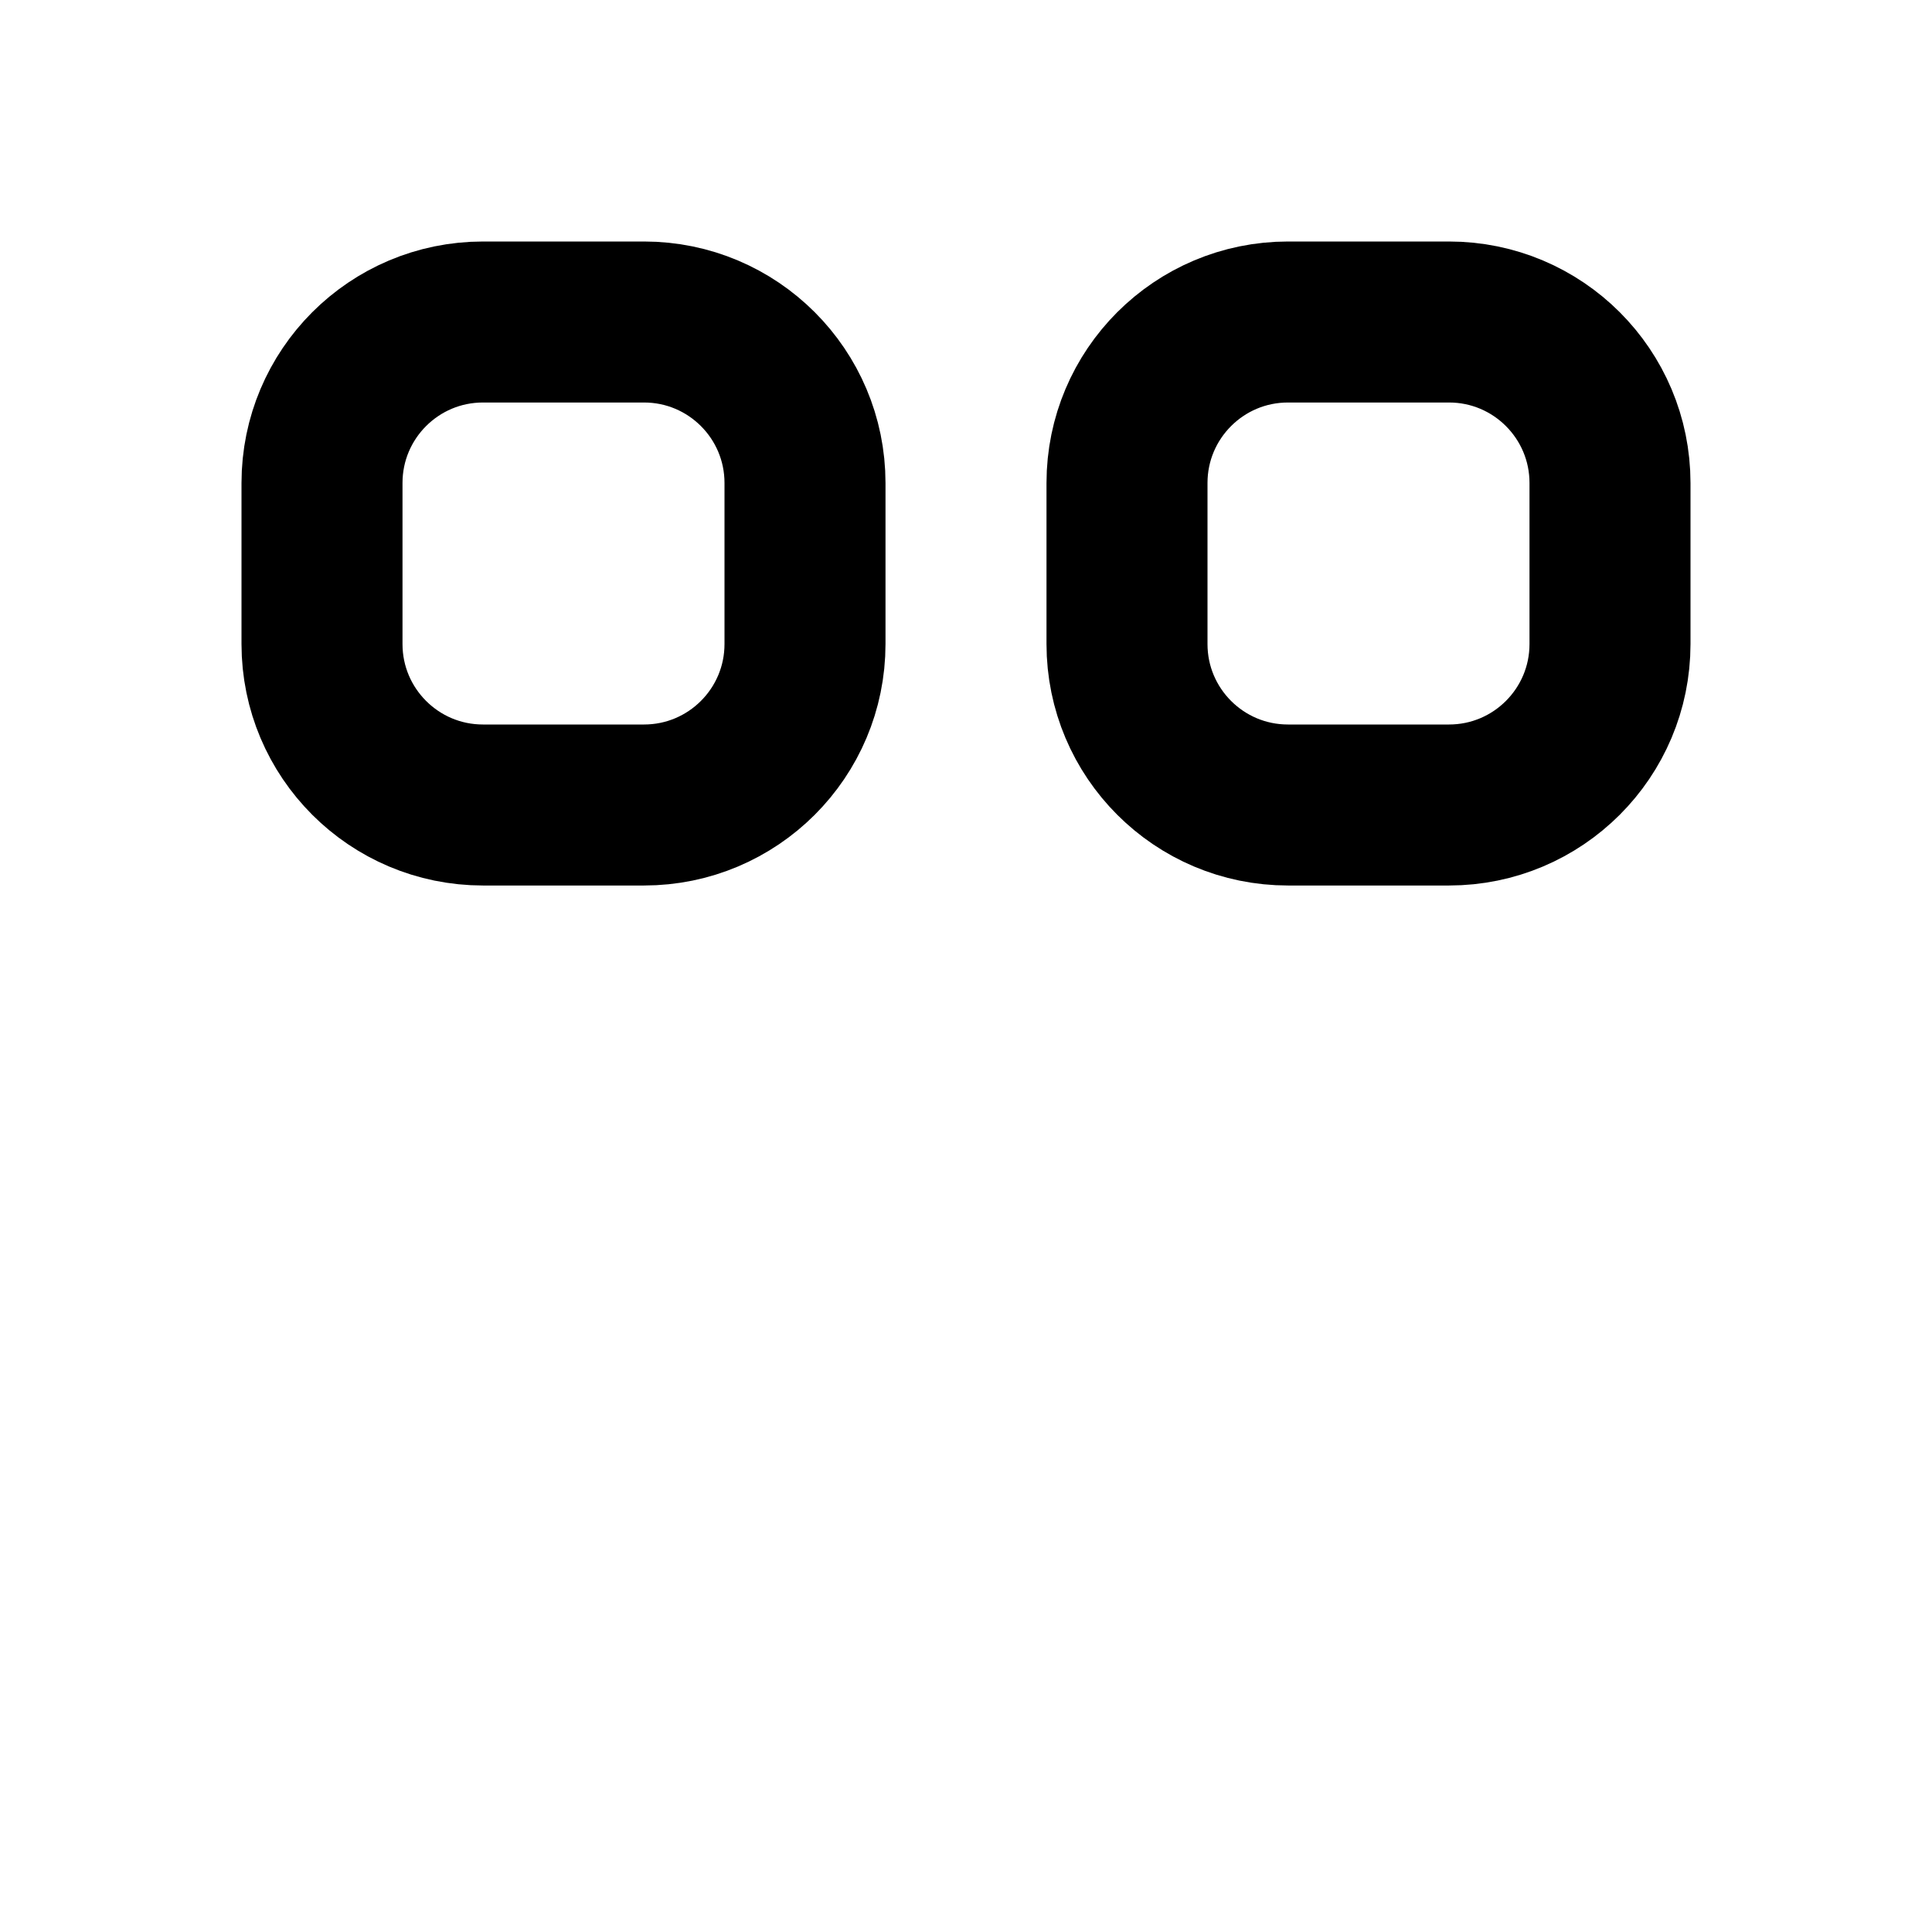
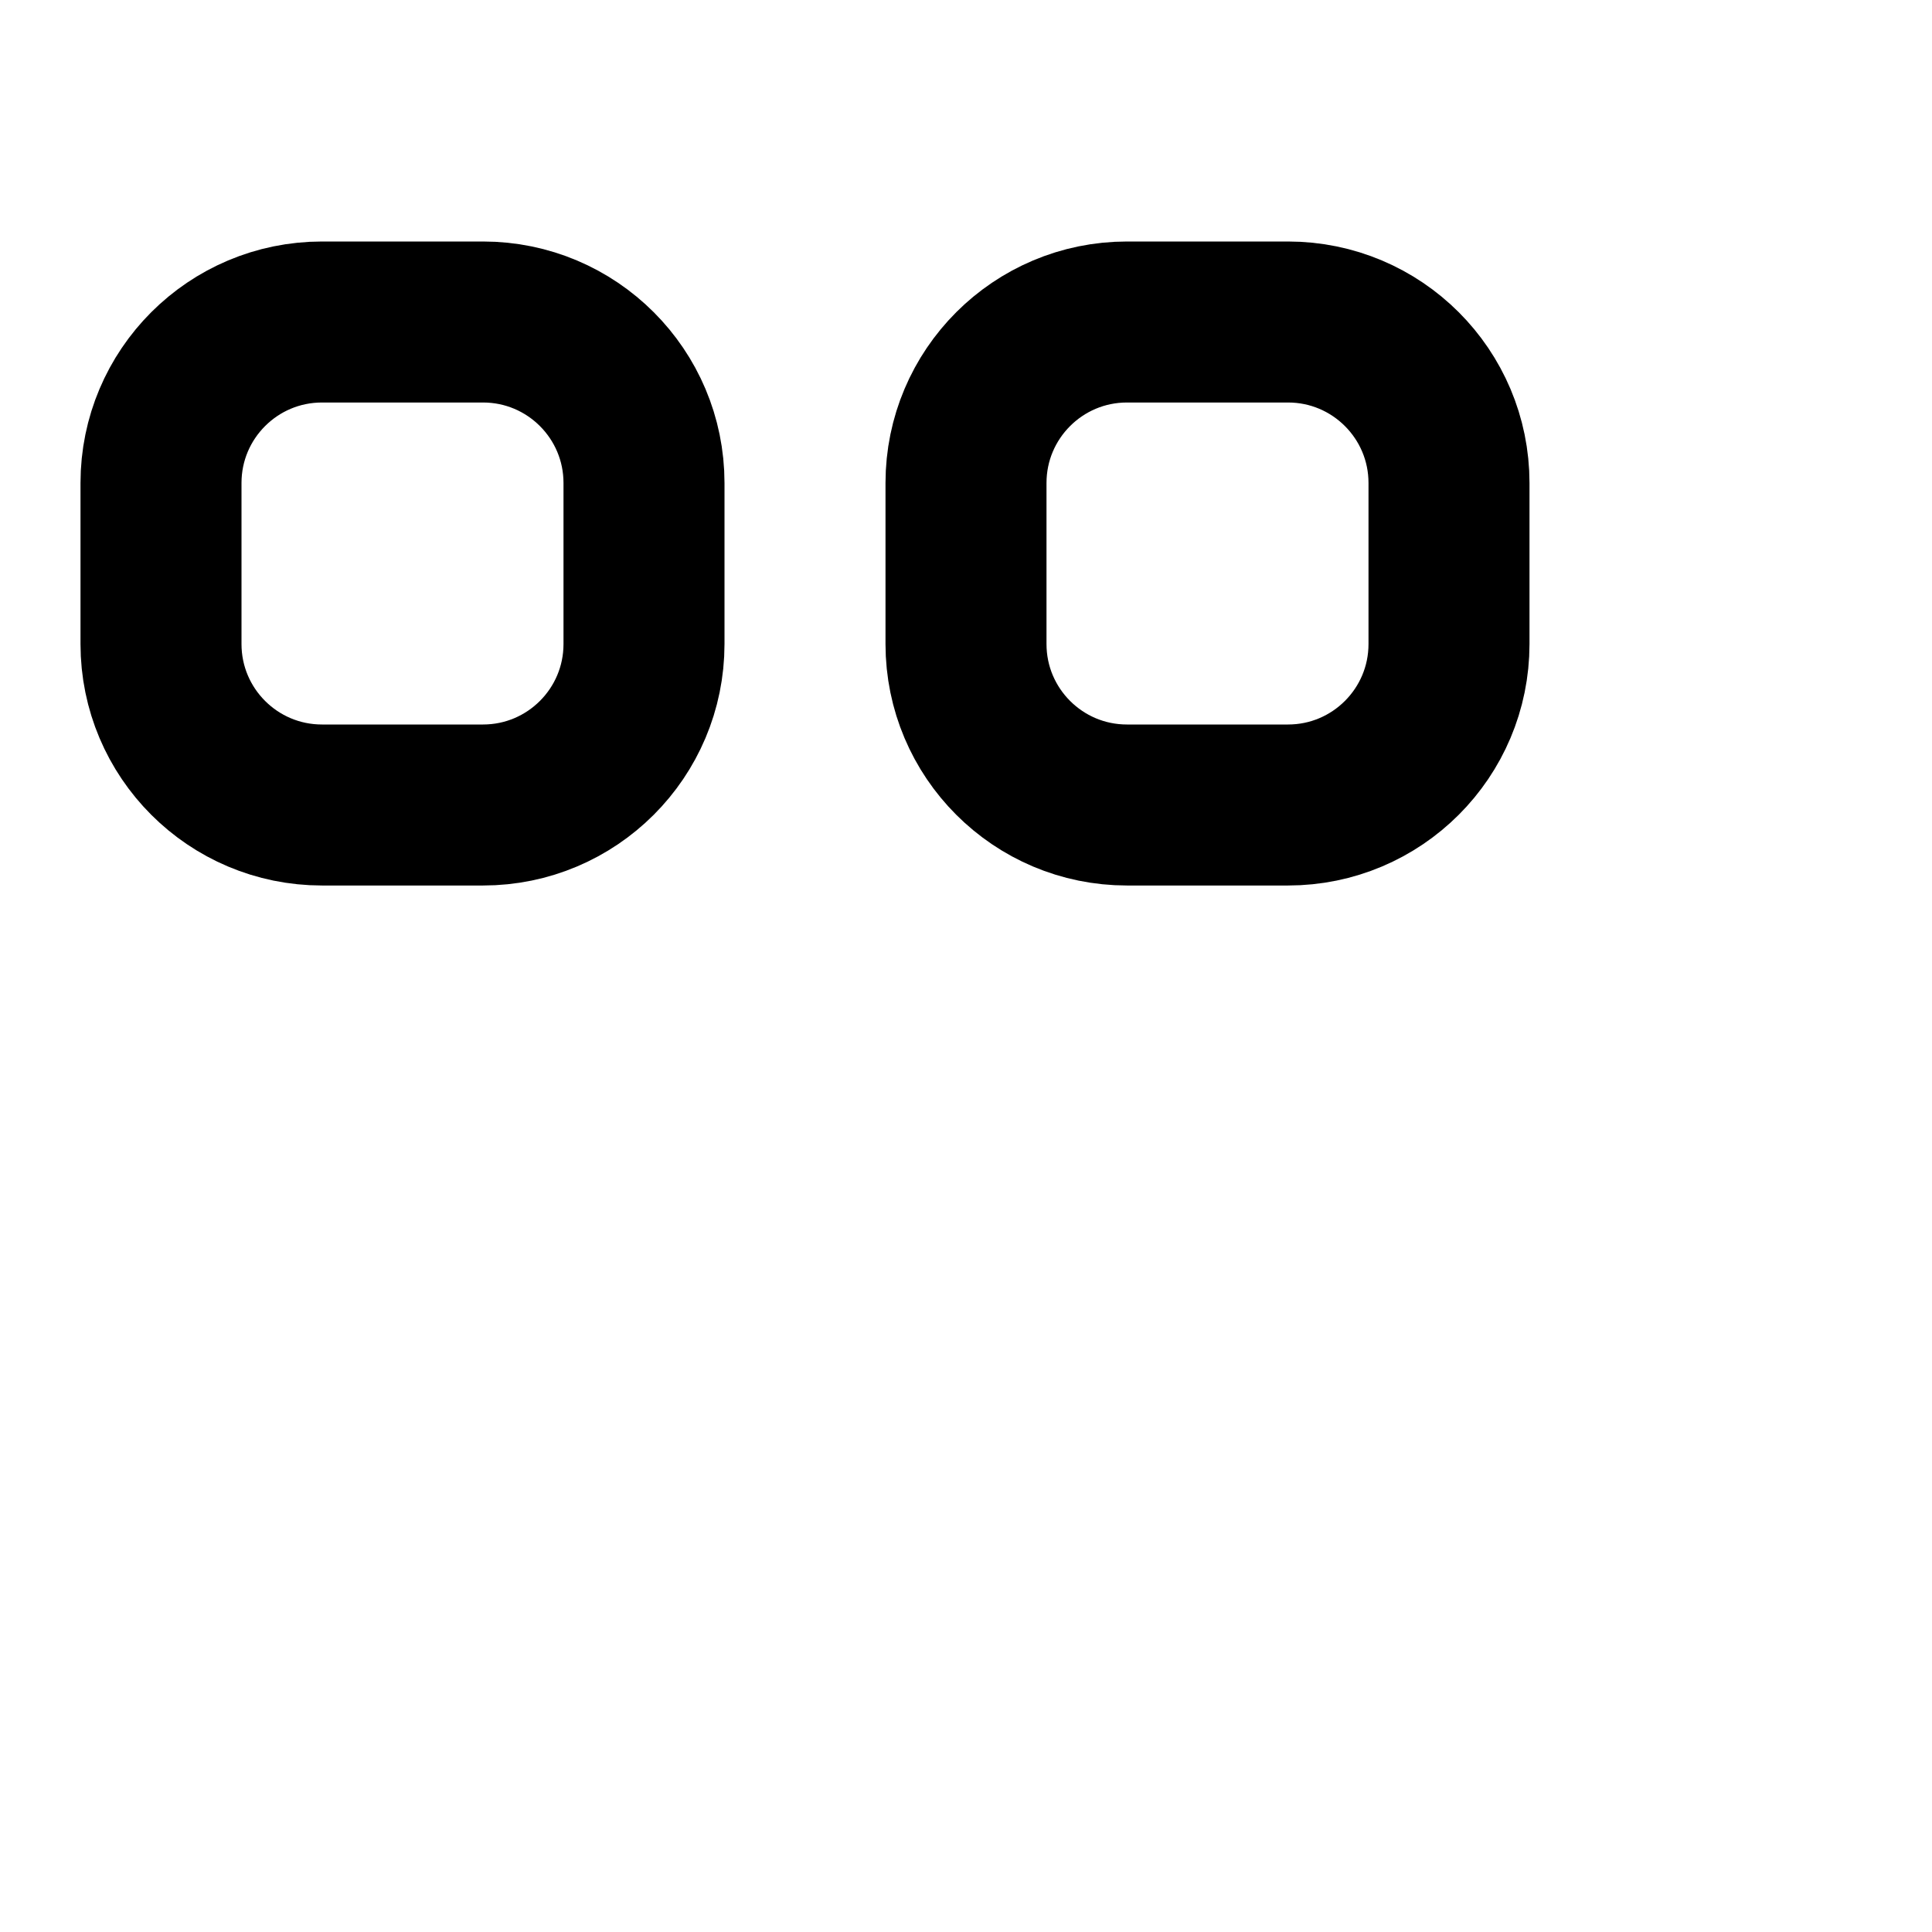
<svg class="w-5 h-5 mr-3 text-[#3b82f6]" fill="none" stroke="currentColor" viewBox="0 0 24 24">
-   <path stroke-linecap="round" stroke-linejoin="round" stroke-width="2" d="M 4 6 a 2 2 0 0 1 2 -2 h 2 a 2 2 0 0 1 2 2 v 2 a 2 2 0 0 1 -2 2 H 6 a 2 2 0 0 1 -2 -2 V 6 z M 14 6 a 2 2 0 0 1 2 -2 h 2 a 2 2 0 0 1 2 2 v 2 a 2 2 0 0 1 -2 2 h -2 a 2 2 0 0 1 -2 -2 V 6 z" />
+   <path stroke-linecap="round" stroke-linejoin="round" stroke-width="2" d="M12 6V8a2 2 0 002 2h2a2 2 0 002-2V6A2 2 0 0016 4H14A2 2 0 0012 6ZM2 6V8a2 2 0 002 2H6A2 2 0 008 8V6A2 2 0 006 4H4A2 2 0 002 6Z" />
</svg>
